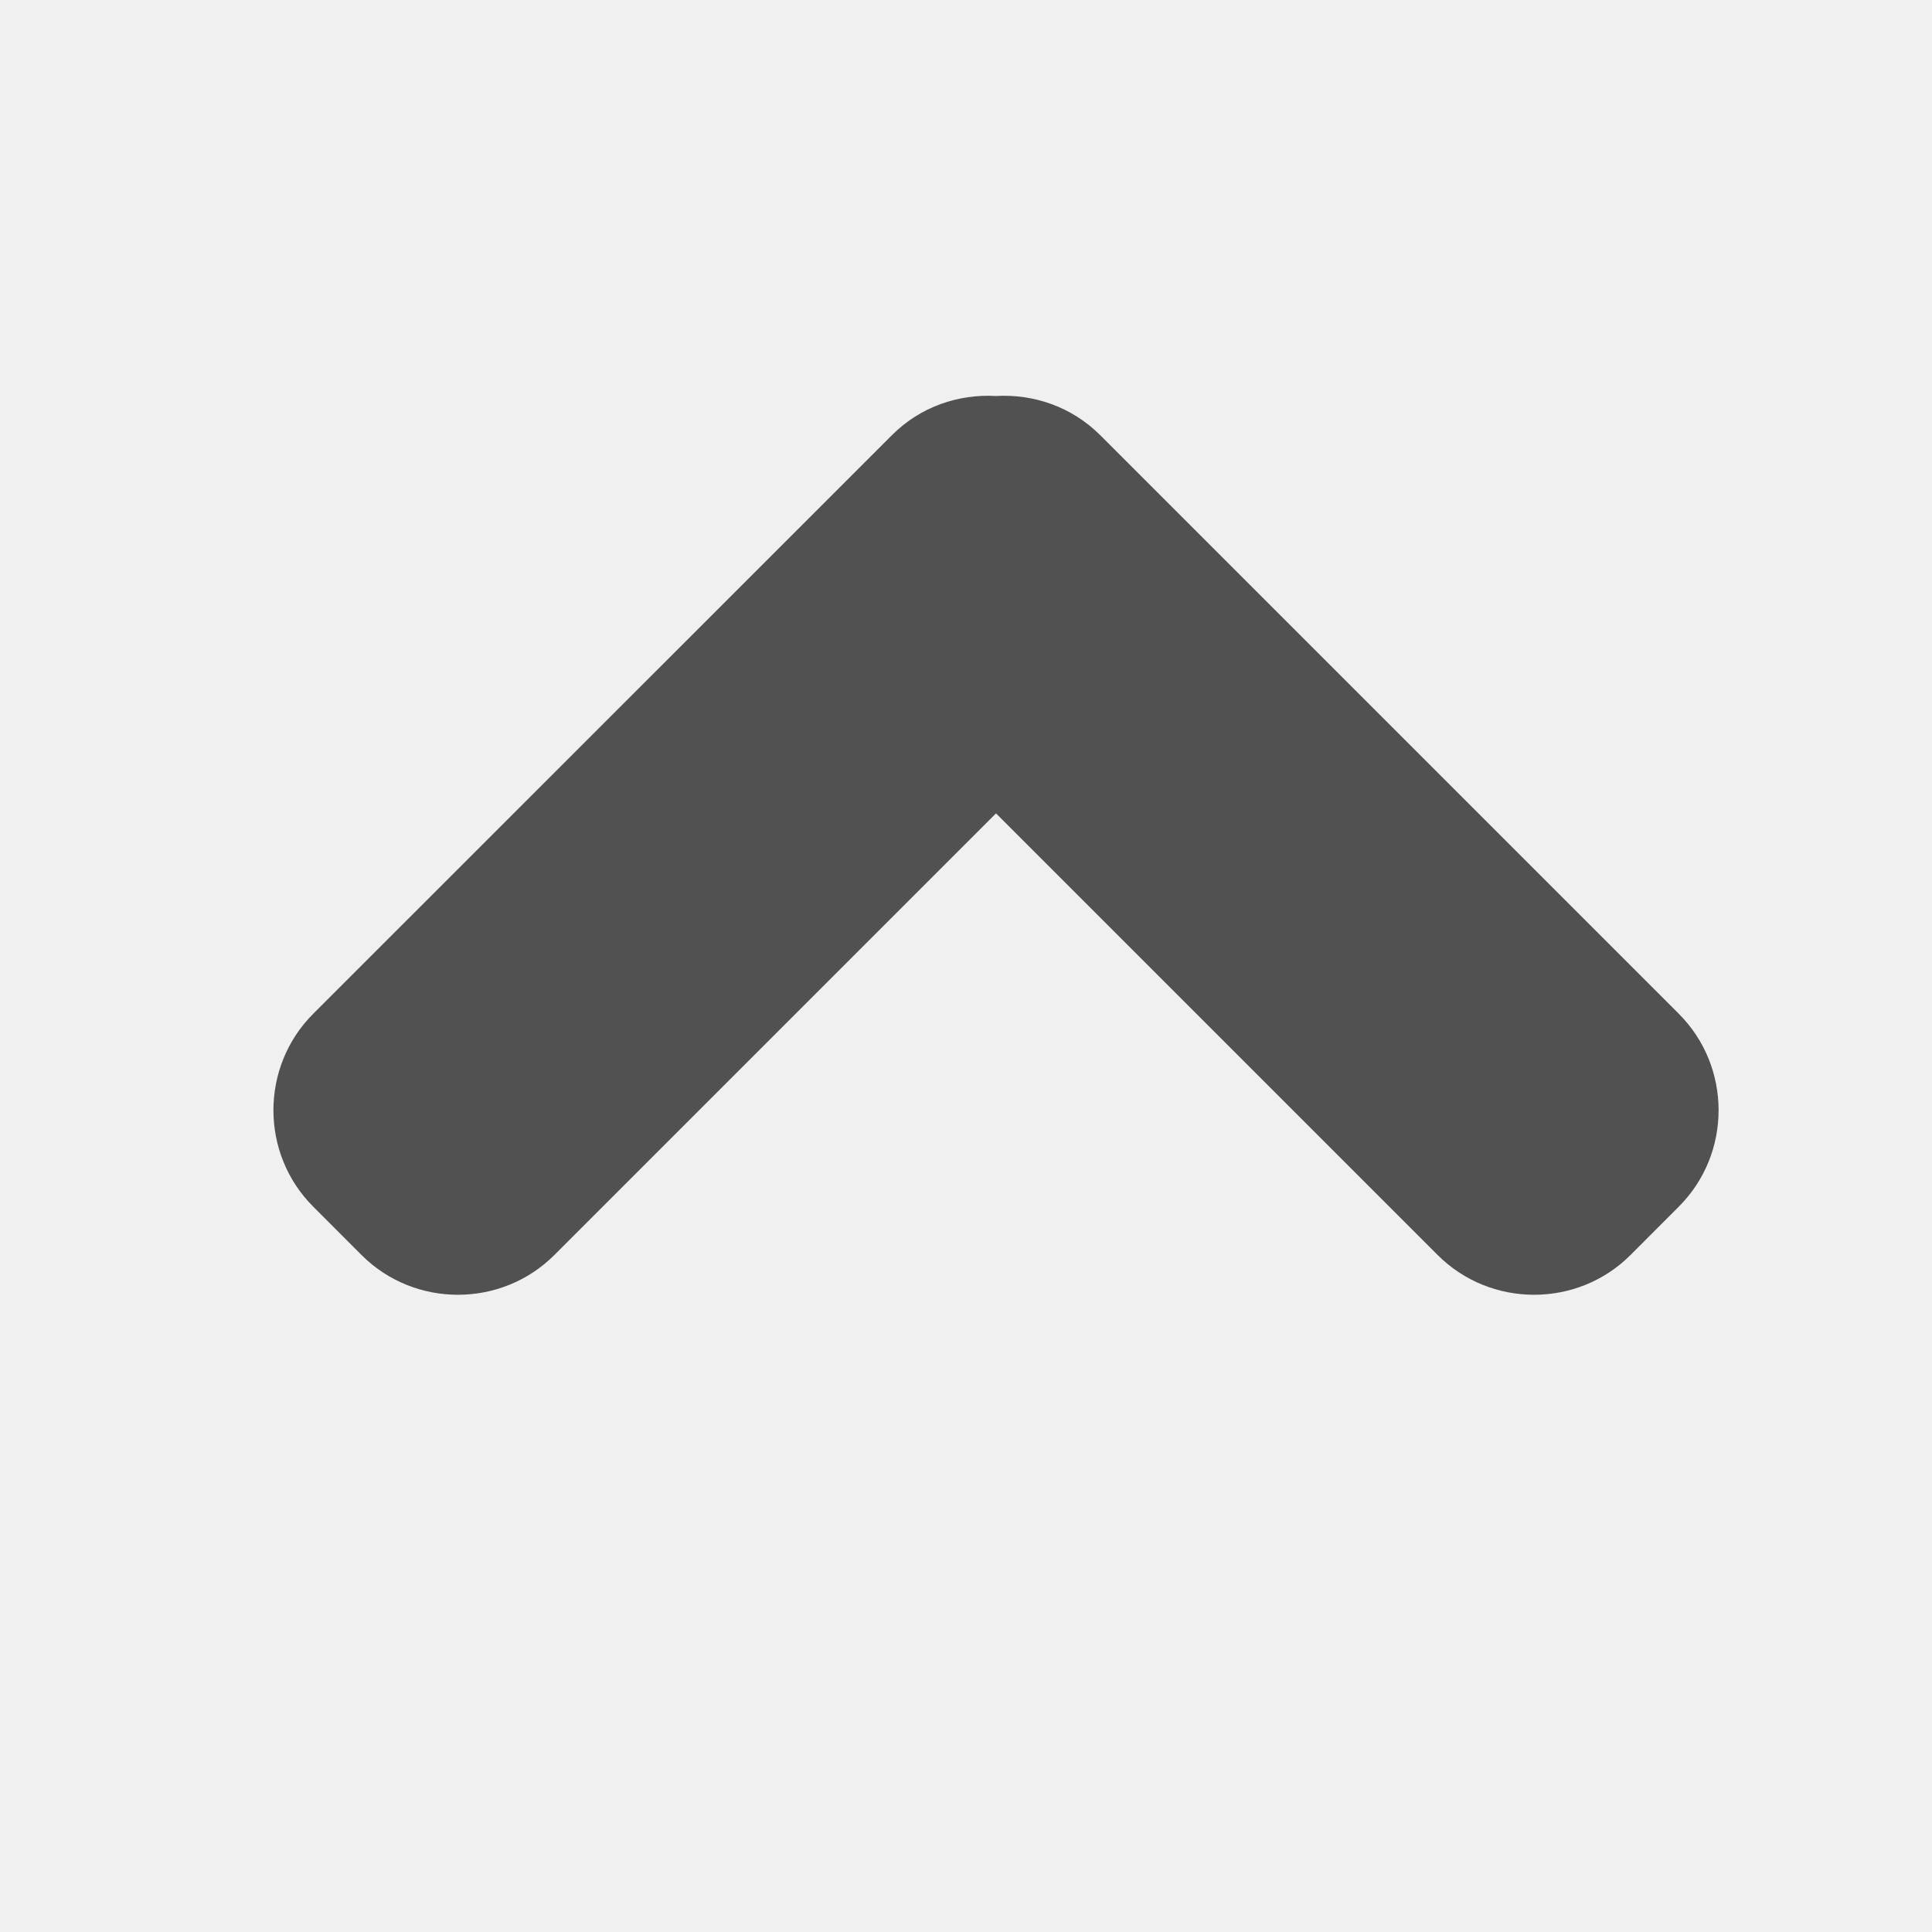
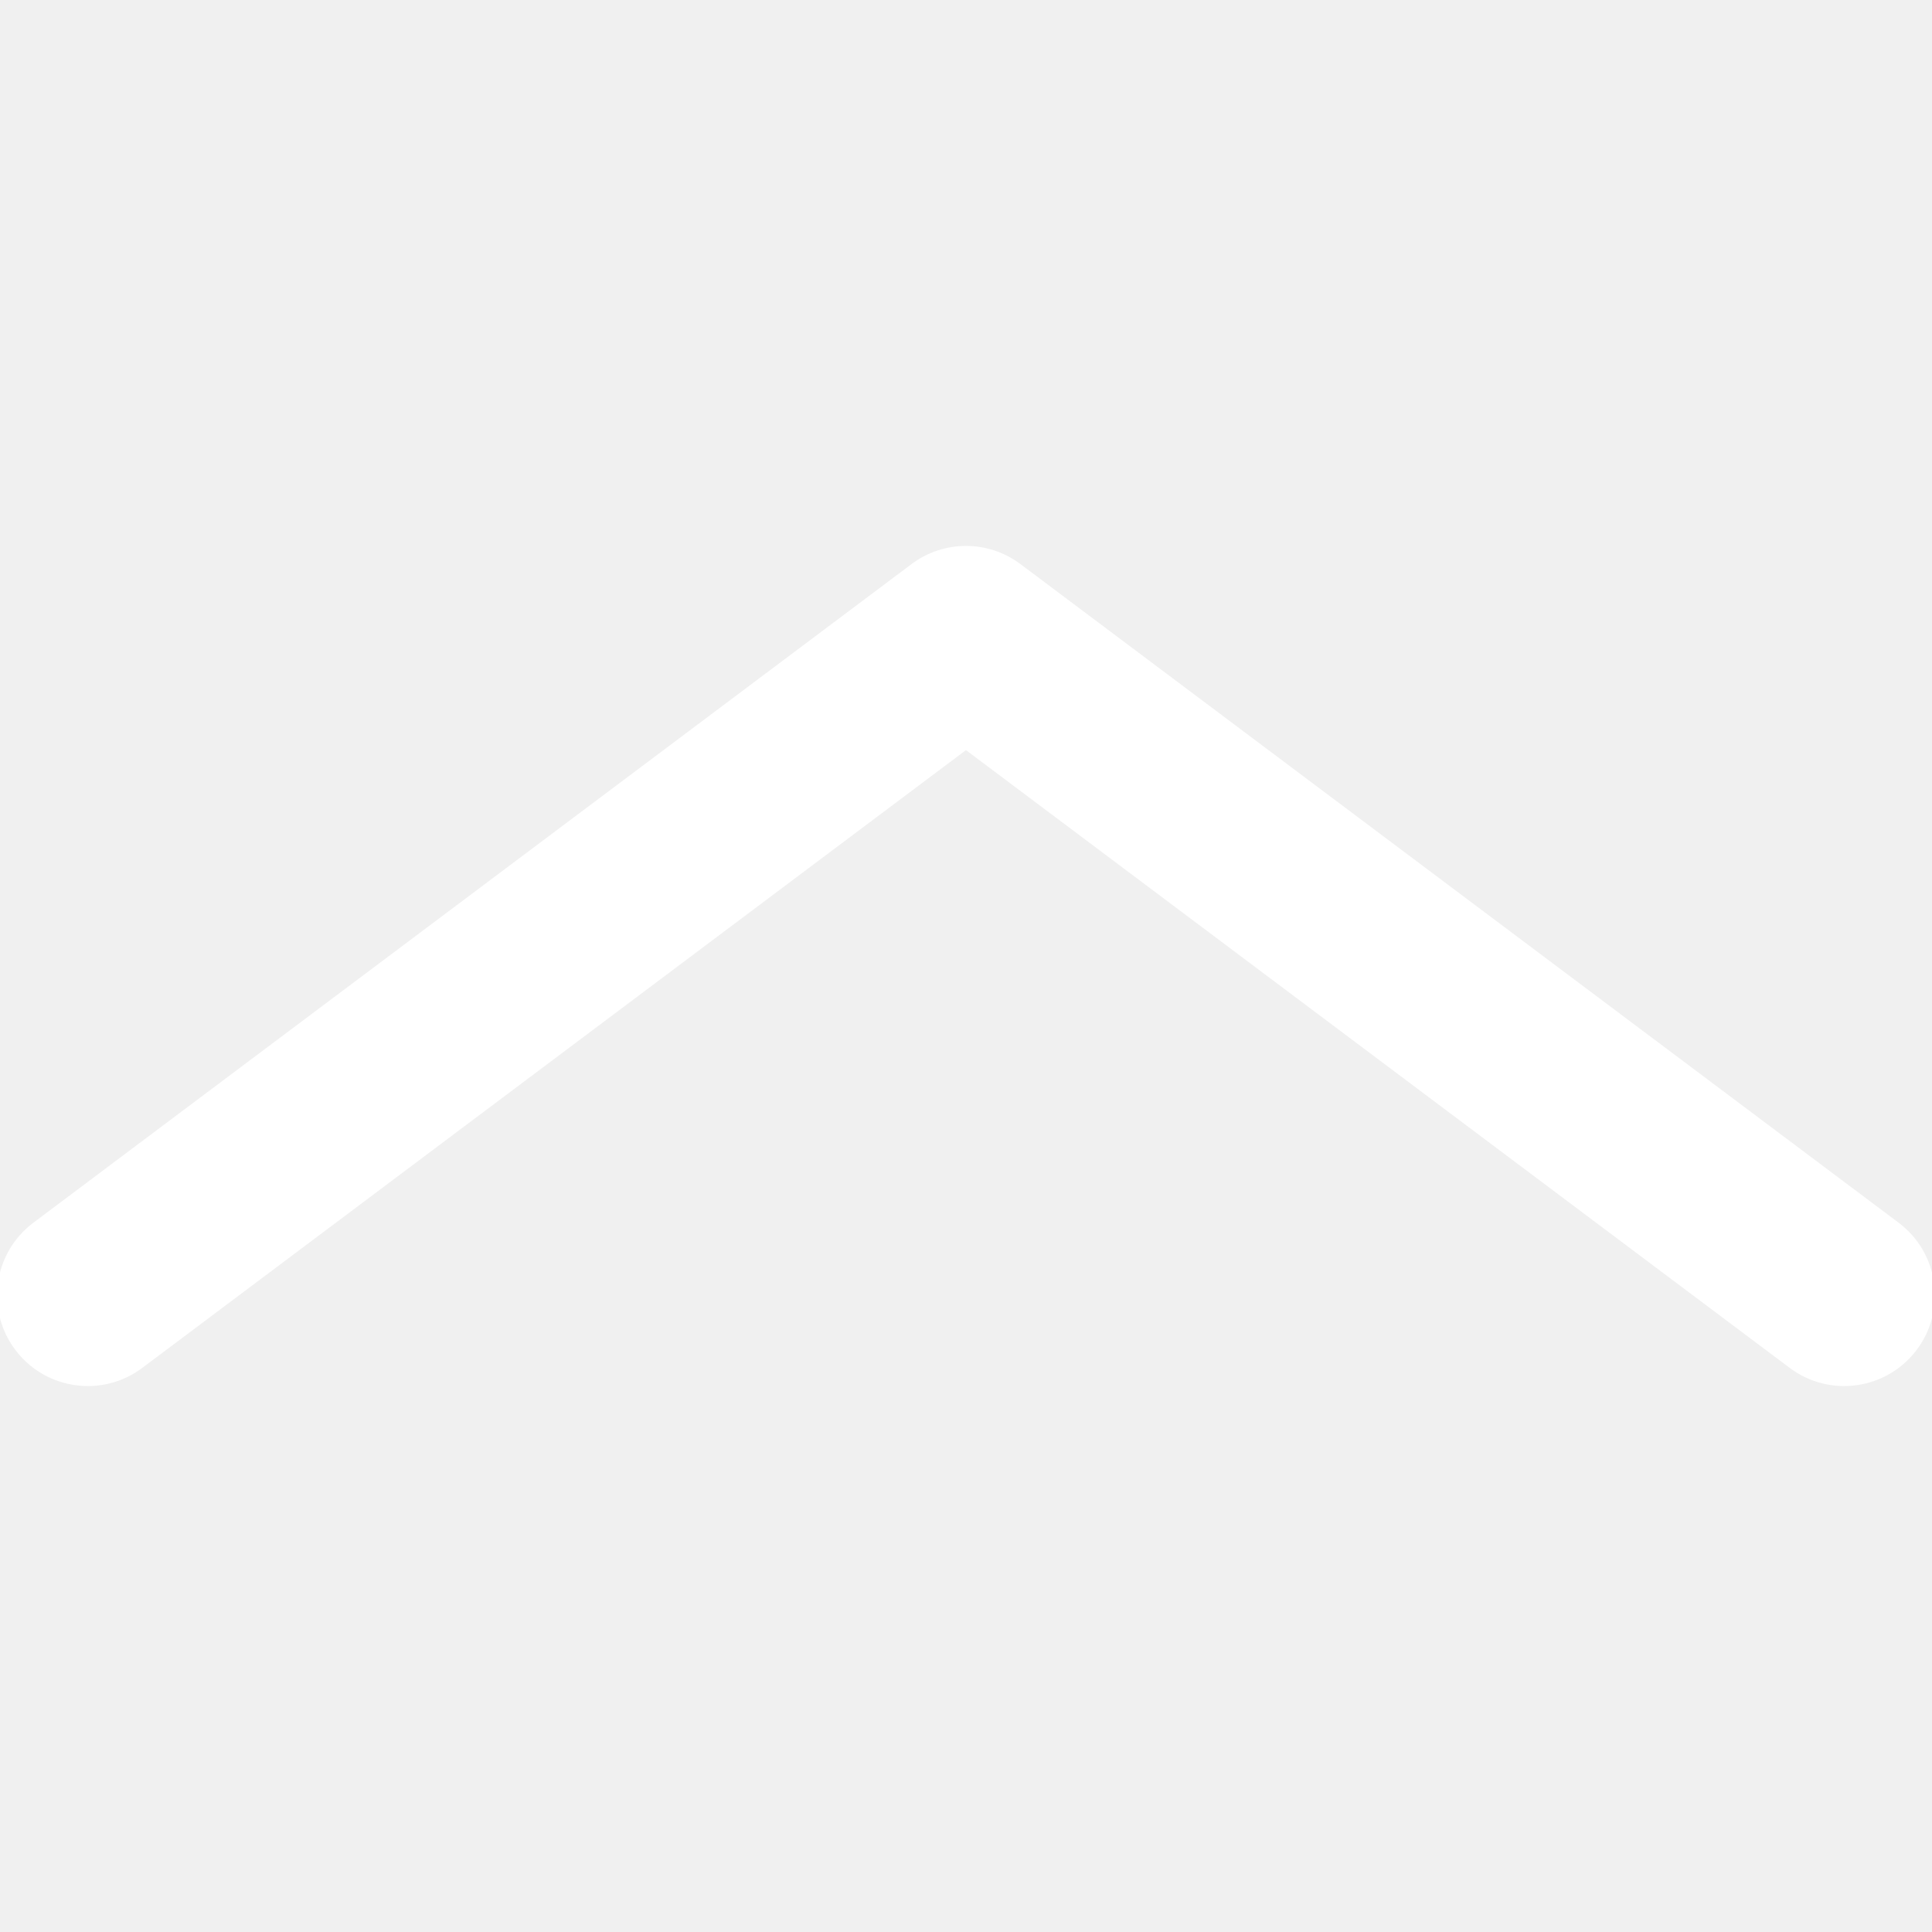
- <svg xmlns="http://www.w3.org/2000/svg" enable-background="new 0 0 32 32" height="32px" id="Layer_1" version="1.1" viewBox="0 0 32 32" width="32px" xml:space="preserve">
-   <path d="M18.221,7.206l9.585,9.585c0.879,0.879,0.879,2.317,0,3.195l-0.8,0.801c-0.877,0.878-2.316,0.878-3.194,0  l-7.315-7.315l-7.315,7.315c-0.878,0.878-2.317,0.878-3.194,0l-0.8-0.801c-0.879-0.878-0.879-2.316,0-3.195l9.587-9.585  c0.471-0.472,1.103-0.682,1.723-0.647C17.115,6.524,17.748,6.734,18.221,7.206z" fill="#515151" />
+ <svg xmlns="http://www.w3.org/2000/svg" fill="#ffffff" height="800px" width="800px" version="1.1" id="Layer_1" viewBox="0 0 330.002 330.002" xml:space="preserve" stroke="#ffffff">
+   <g id="SVGRepo_bgCarrier" stroke-width="0" />
+   <g id="SVGRepo_tracerCarrier" stroke-linecap="round" stroke-linejoin="round" />
+   <g id="SVGRepo_iconCarrier">
+     <path id="XMLID_105_" d="M324.001,209.25L173.997,96.75c-5.334-4-12.667-4-18,0L6.001,209.25c-6.627,4.971-7.971,14.373-3,21 c2.947,3.93,7.451,6.001,12.012,6.001c3.131,0,6.29-0.978,8.988-3.001L164.998,127.5l141.003,105.75c6.629,4.972,16.03,3.627,21-3 C331.972,223.623,330.628,214.221,324.001,209.25z" />
+   </g>
</svg>
